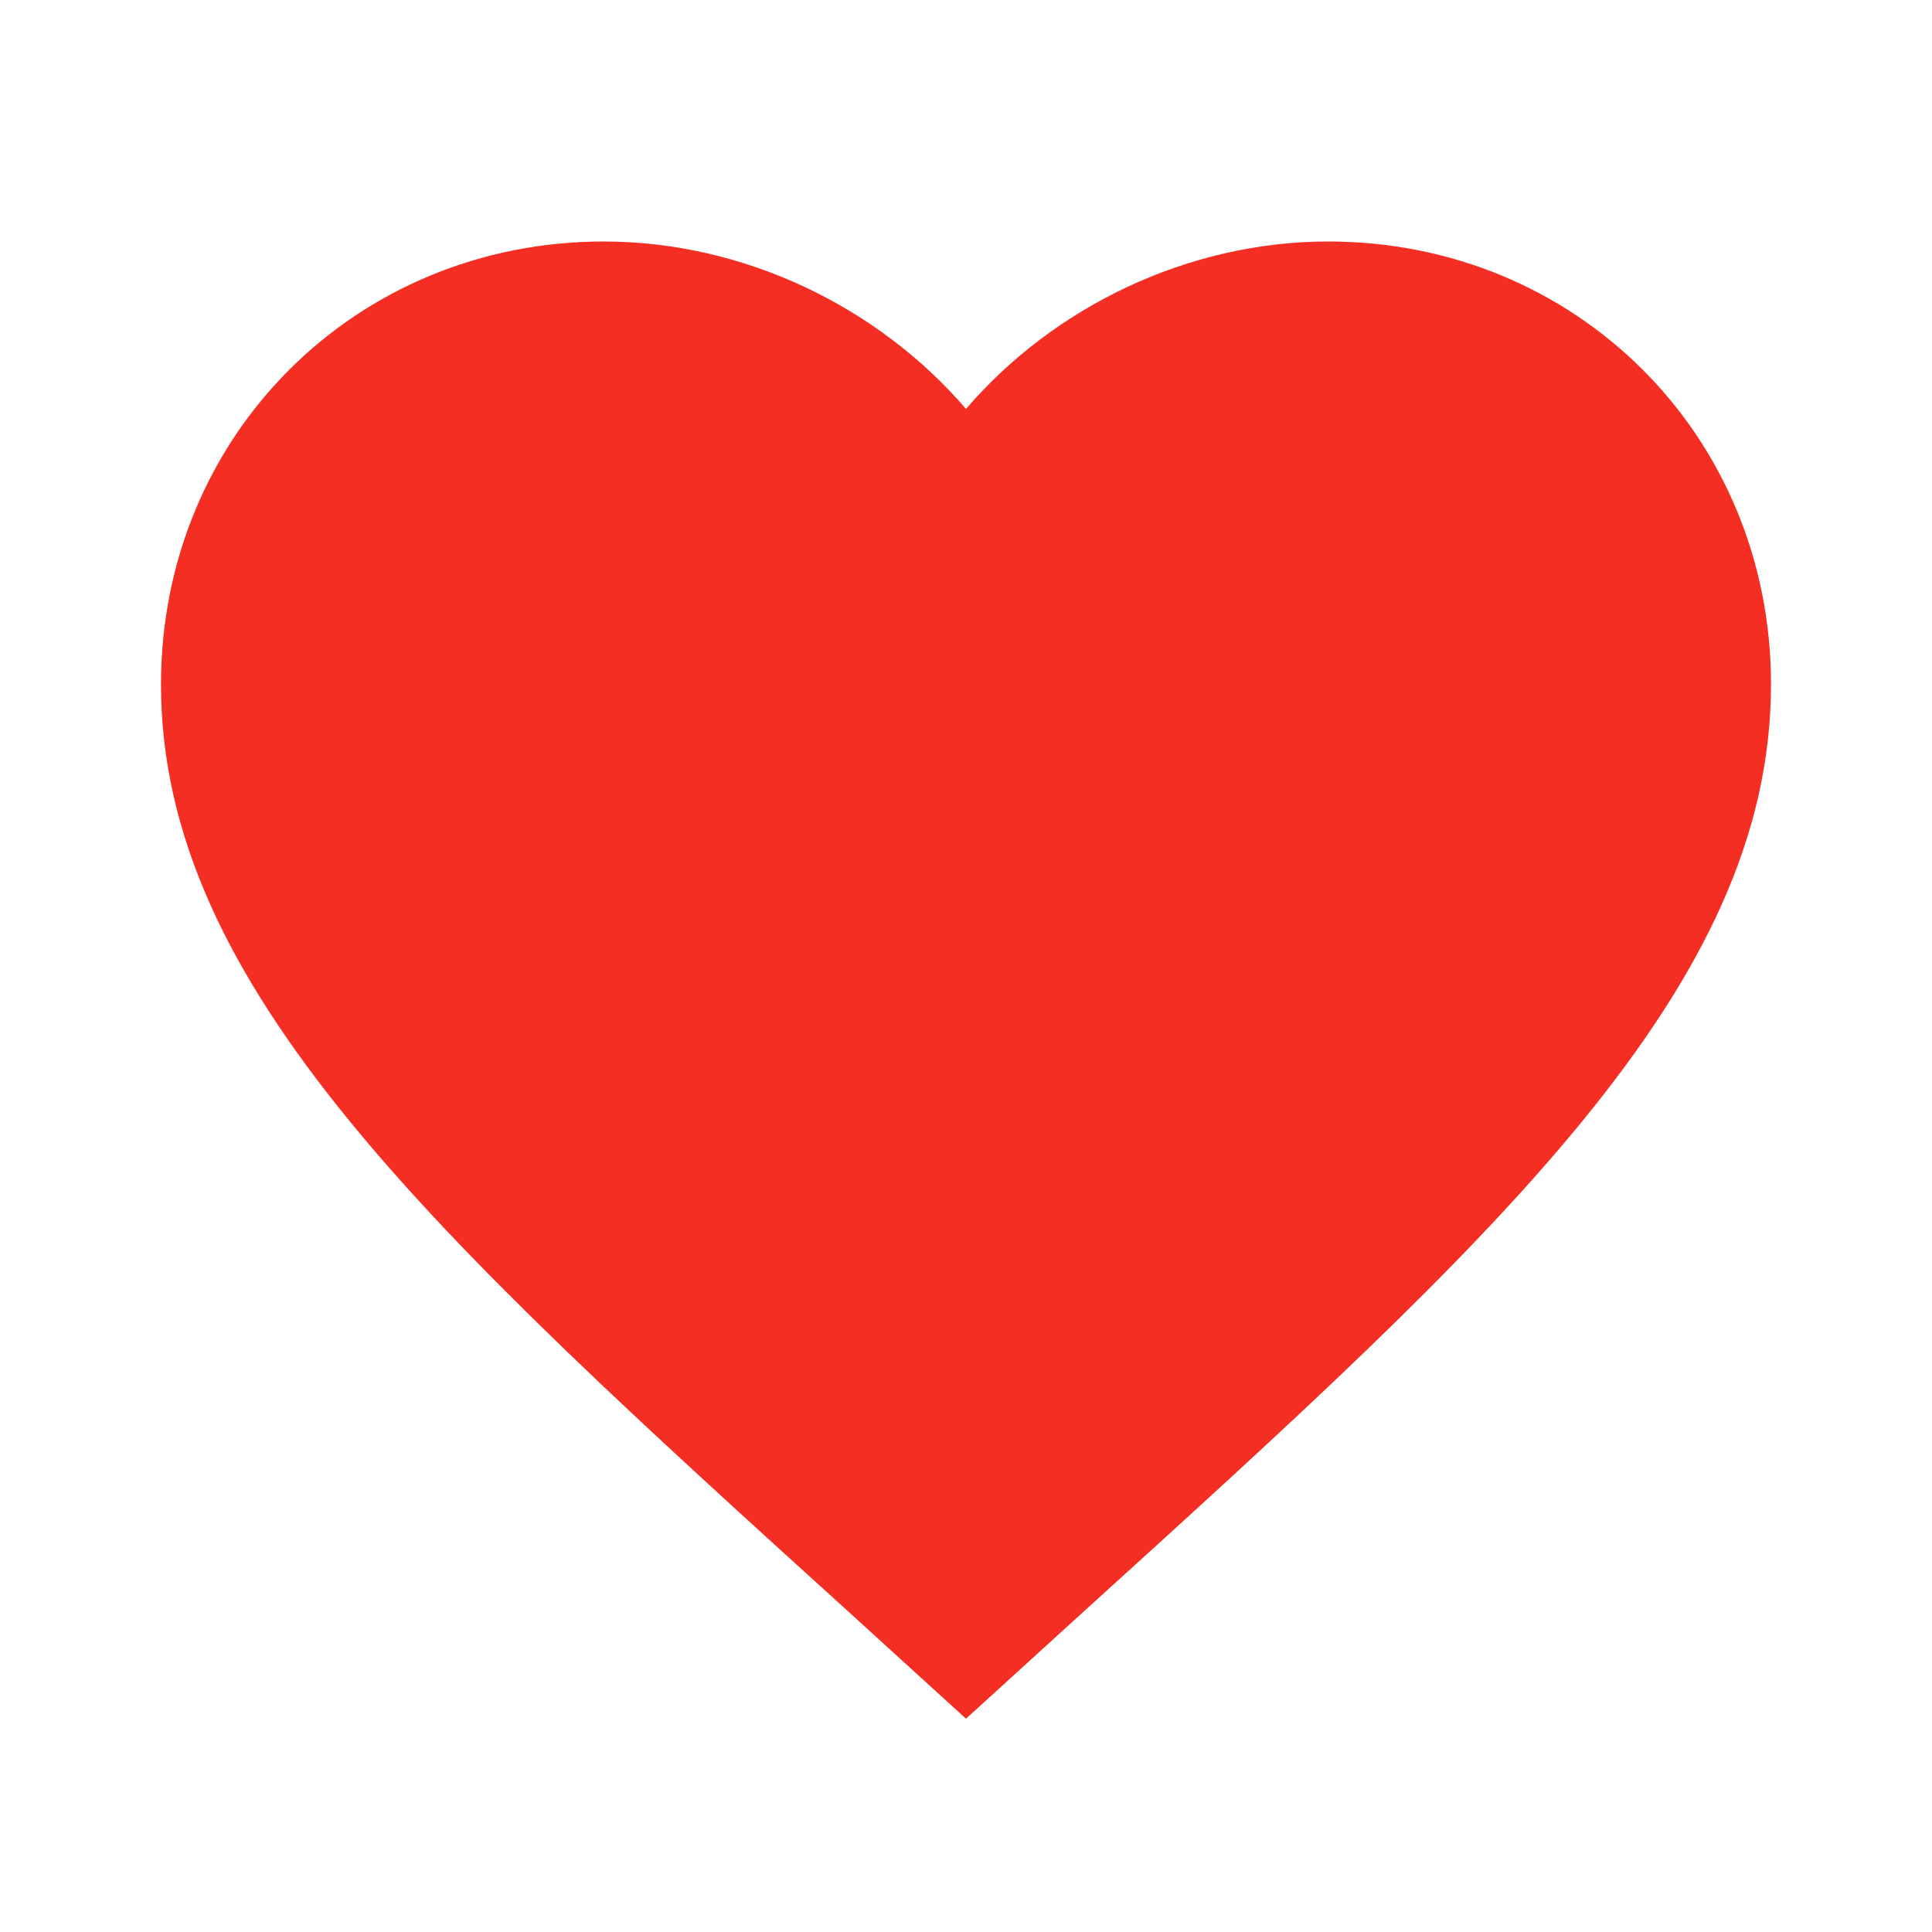
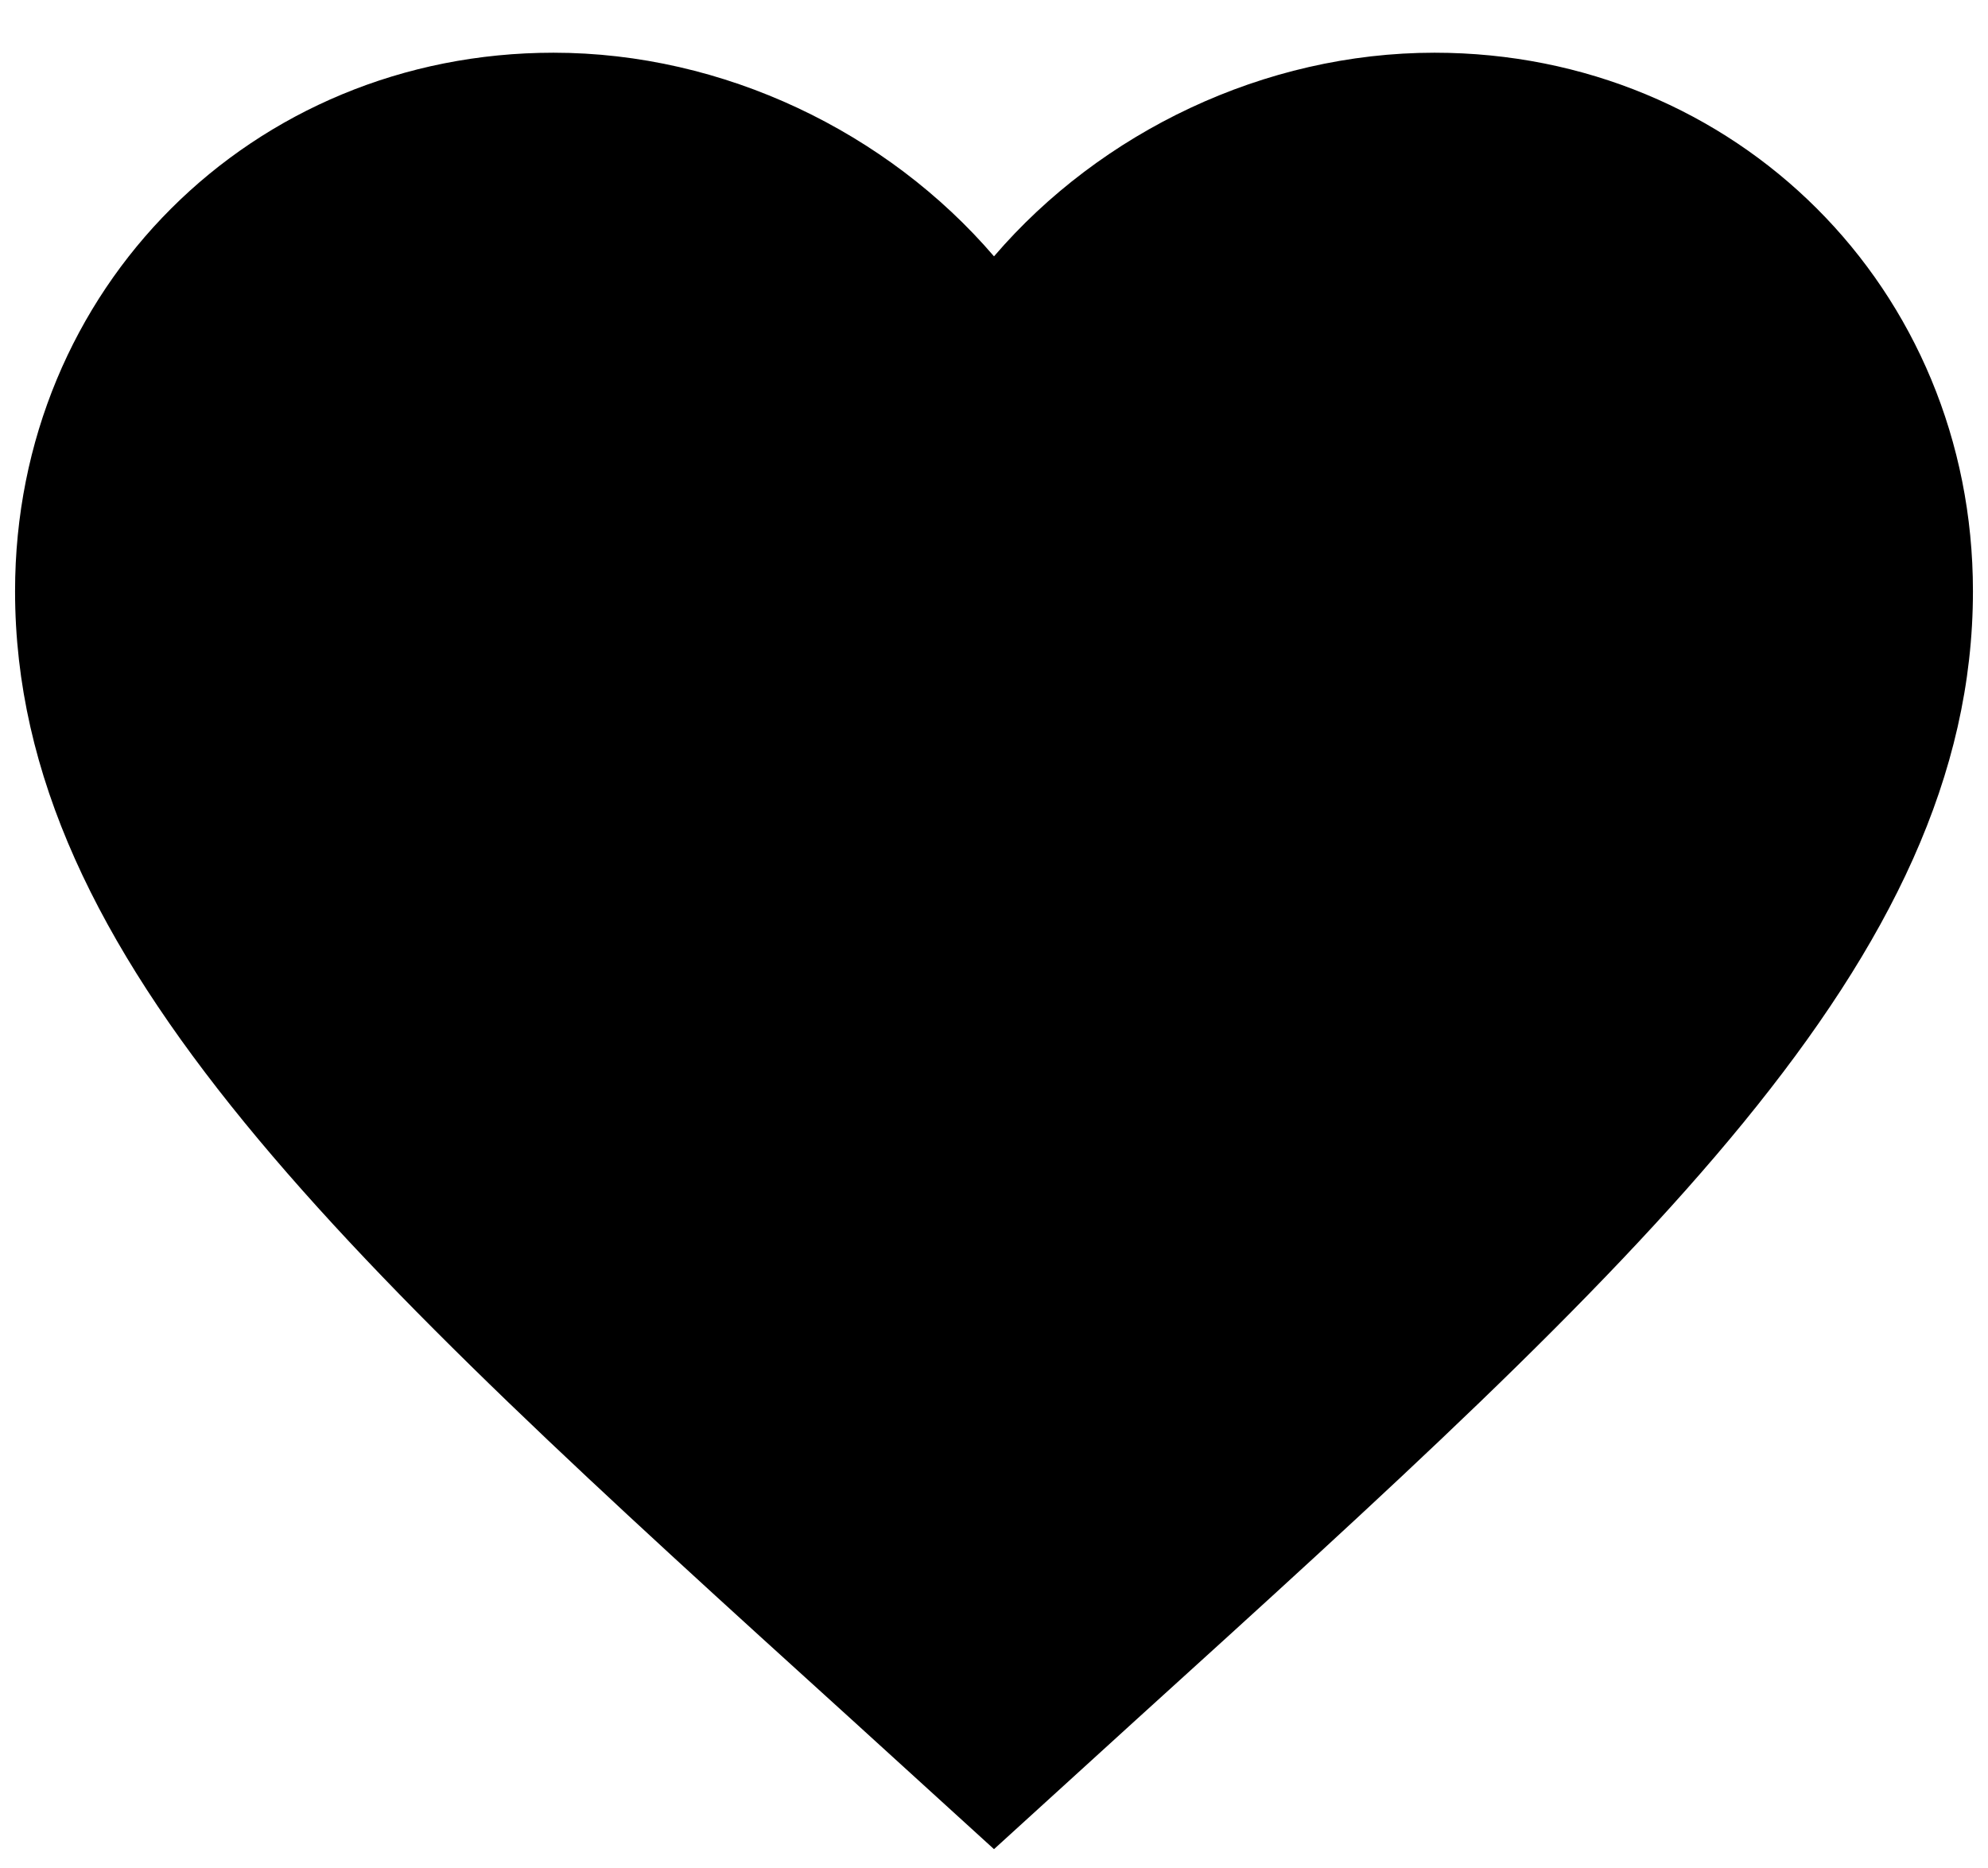
- <svg xmlns="http://www.w3.org/2000/svg" width="39" height="39" viewBox="0 0 39 39" fill="none">
-   <path d="M19.5 34.694L17.144 32.549C8.775 24.96 3.25 19.939 3.25 13.812C3.25 8.791 7.183 4.875 12.188 4.875C15.015 4.875 17.729 6.191 19.5 8.255C21.271 6.191 23.985 4.875 26.812 4.875C31.817 4.875 35.75 8.791 35.75 13.812C35.75 19.939 30.225 24.96 21.856 32.549L19.5 34.694Z" fill="#F42E22" />
+ <svg xmlns="http://www.w3.org/2000/svg" width="33" height="31" viewBox="0 0 33 31" fill="none">
+   <path d="M16.5 30.694L14.144 28.549C5.775 20.96 0.25 15.939 0.25 9.812C0.25 4.791 4.183 0.875 9.188 0.875C12.015 0.875 14.729 2.191 16.5 4.255C18.271 2.191 20.985 0.875 23.812 0.875C28.817 0.875 32.75 4.791 32.75 9.812C32.75 15.939 27.225 20.96 18.856 28.549L16.5 30.694Z" fill="black" />
</svg>
